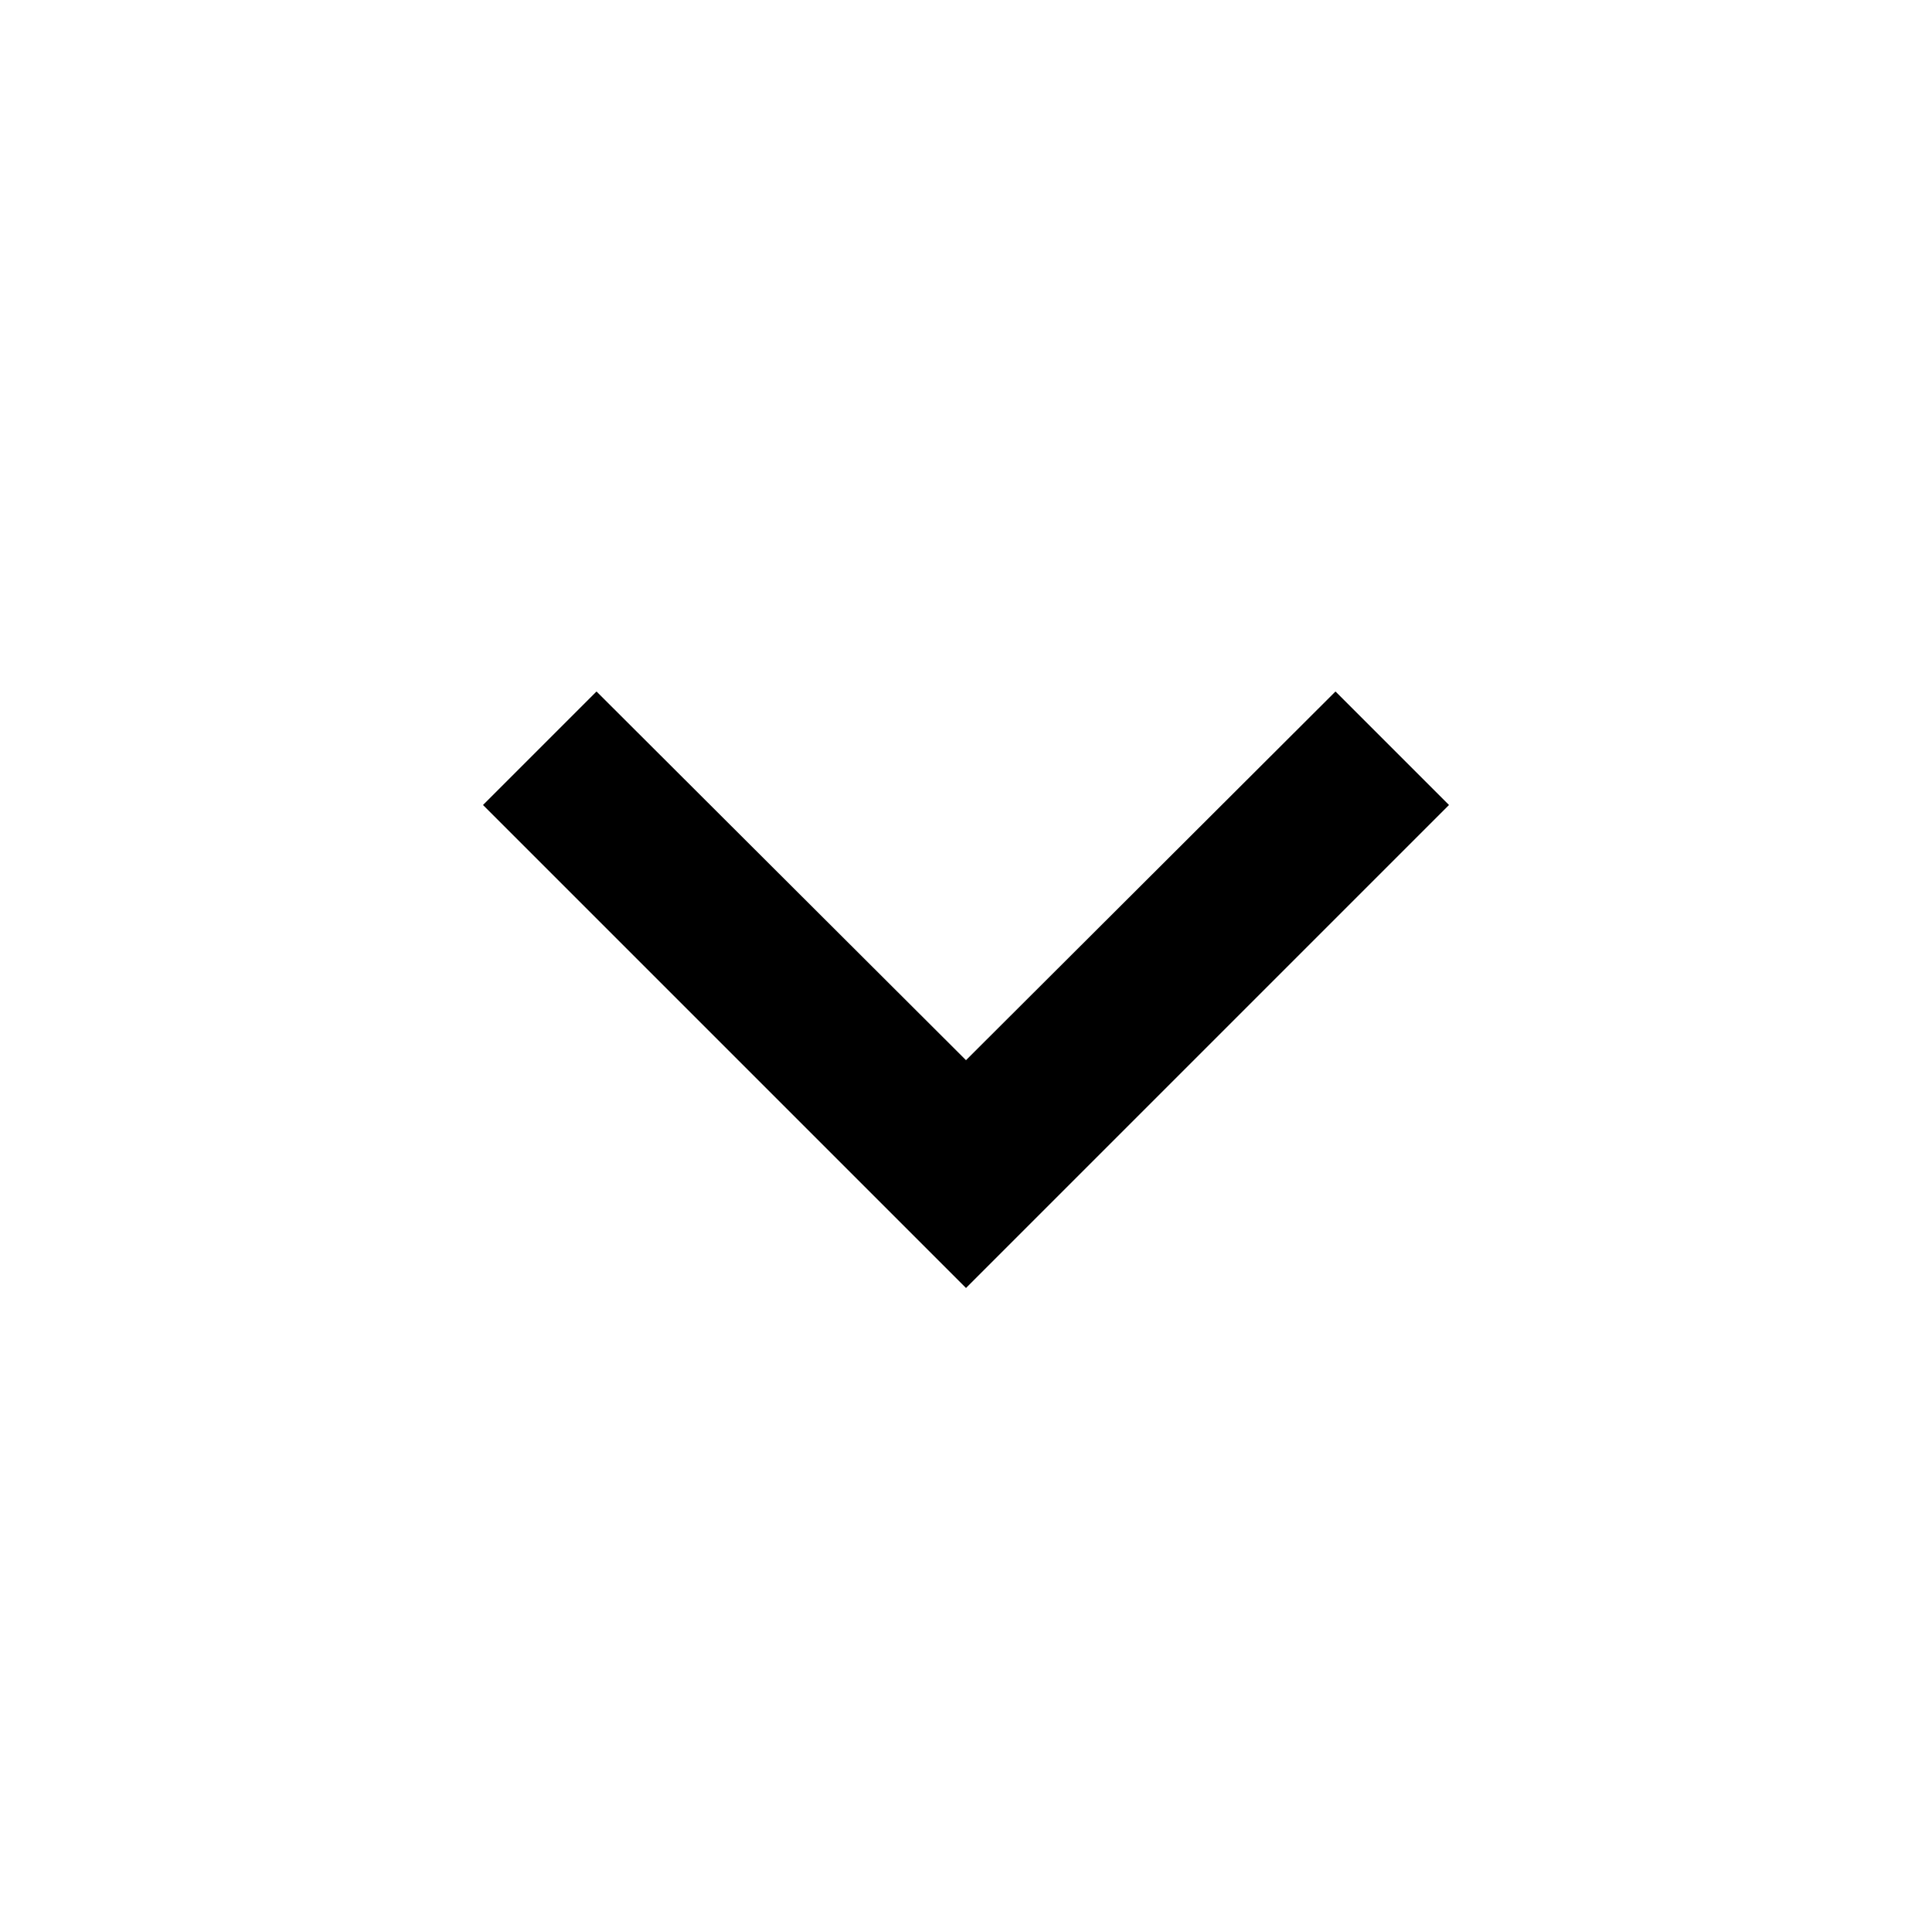
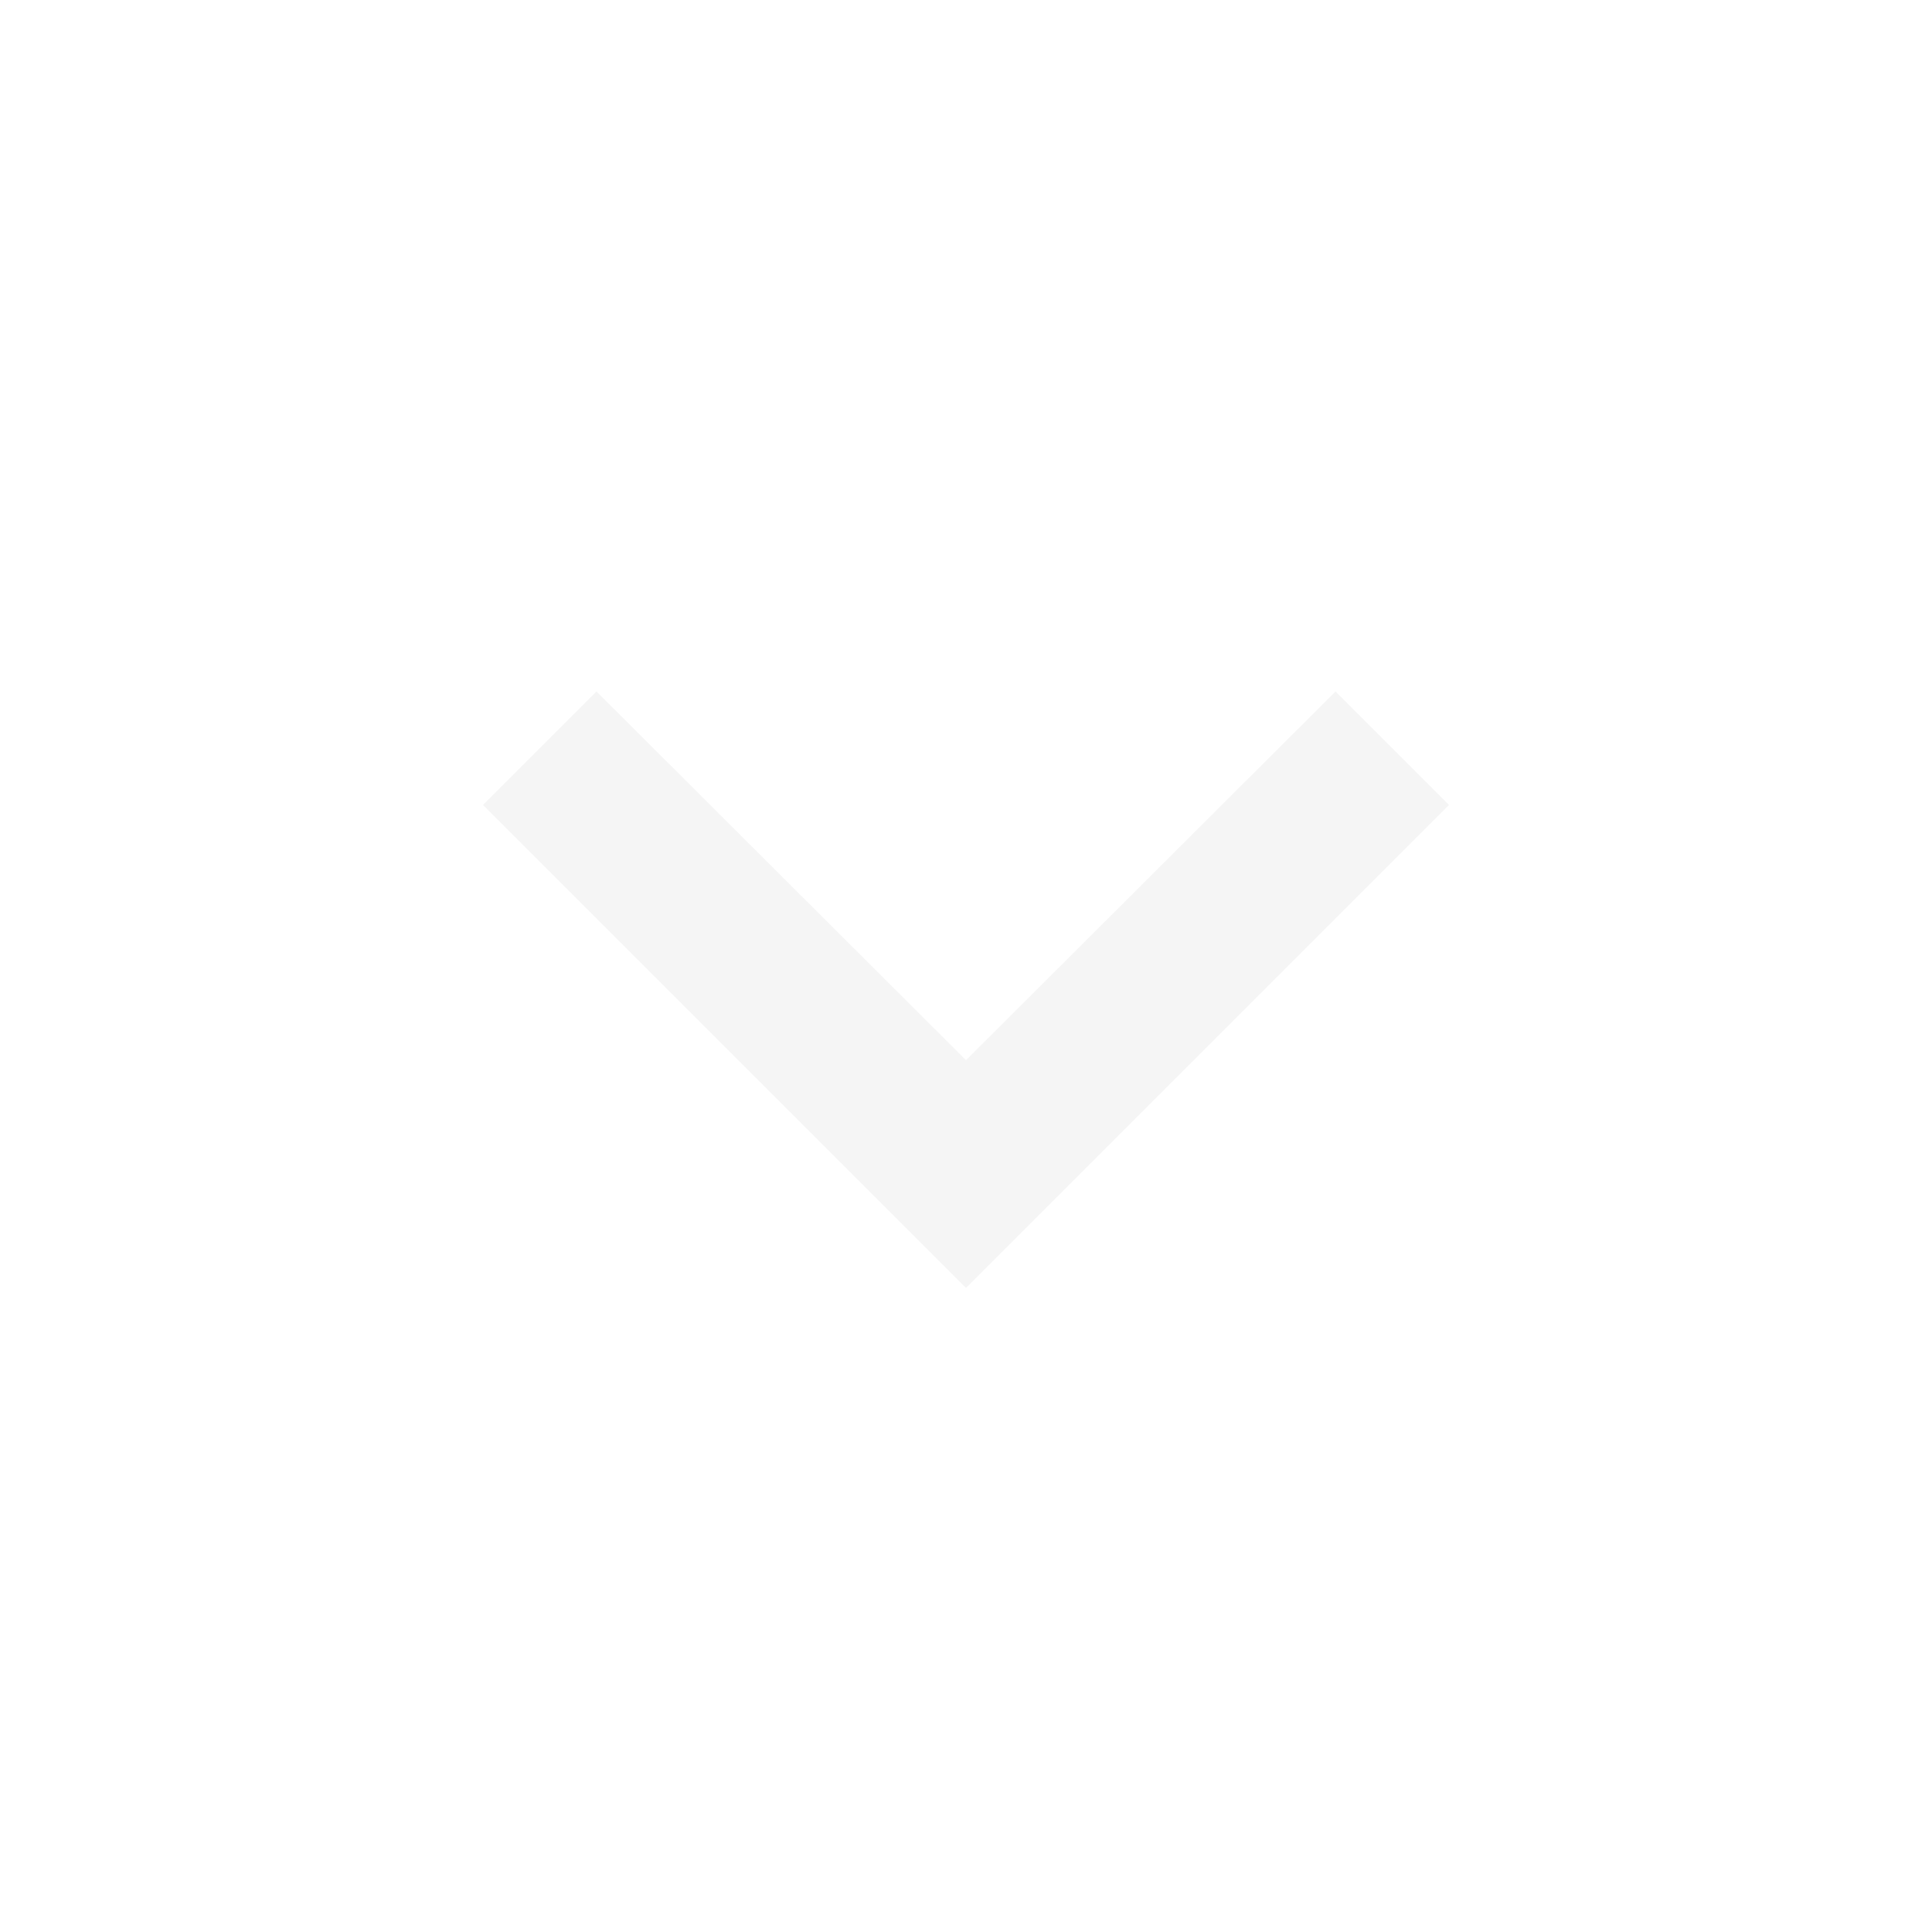
- <svg xmlns="http://www.w3.org/2000/svg" height="48px" viewBox="0 0 24 24" width="48px" fill="#000000">
+ <svg xmlns="http://www.w3.org/2000/svg" height="48px" viewBox="0 0 24 24" width="48px" fill="#f5f5f5">
  <path d="M24 24H0V0h24v24z" fill="none" opacity=".87" />
  <path d="M16.59 8.59L12 13.17 7.41 8.59 6 10l6 6 6-6-1.41-1.41z" />
</svg>
